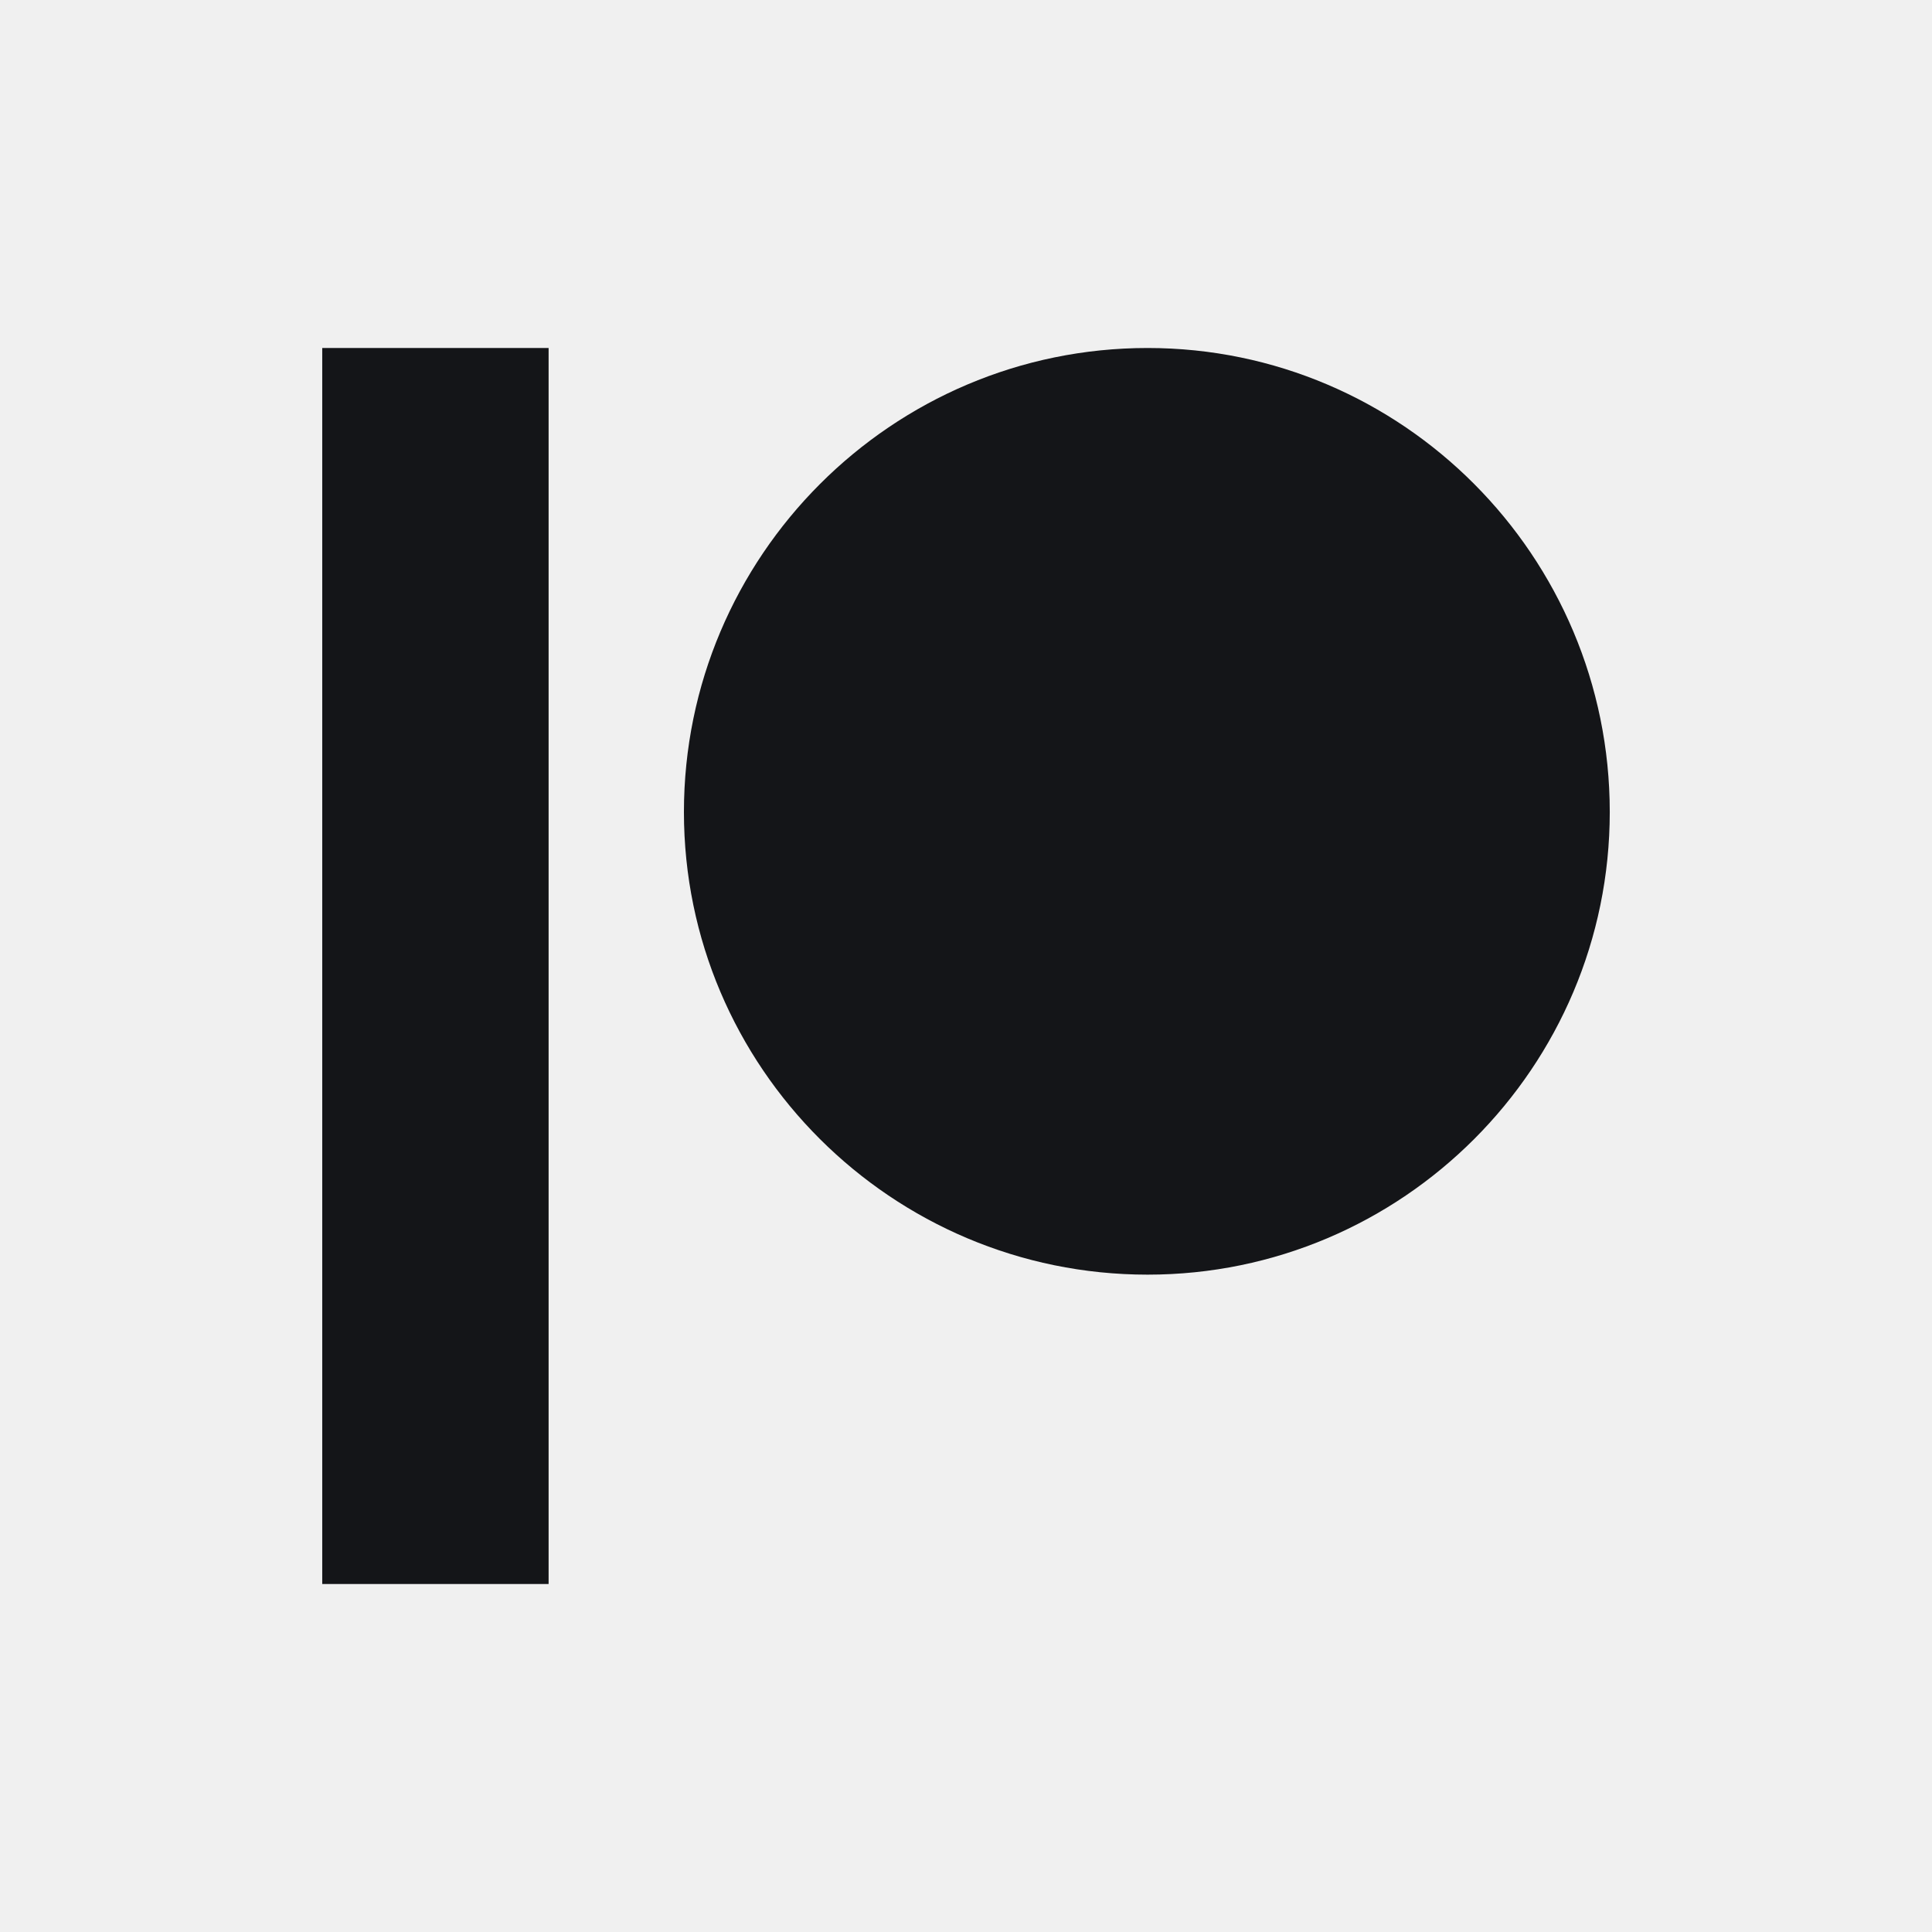
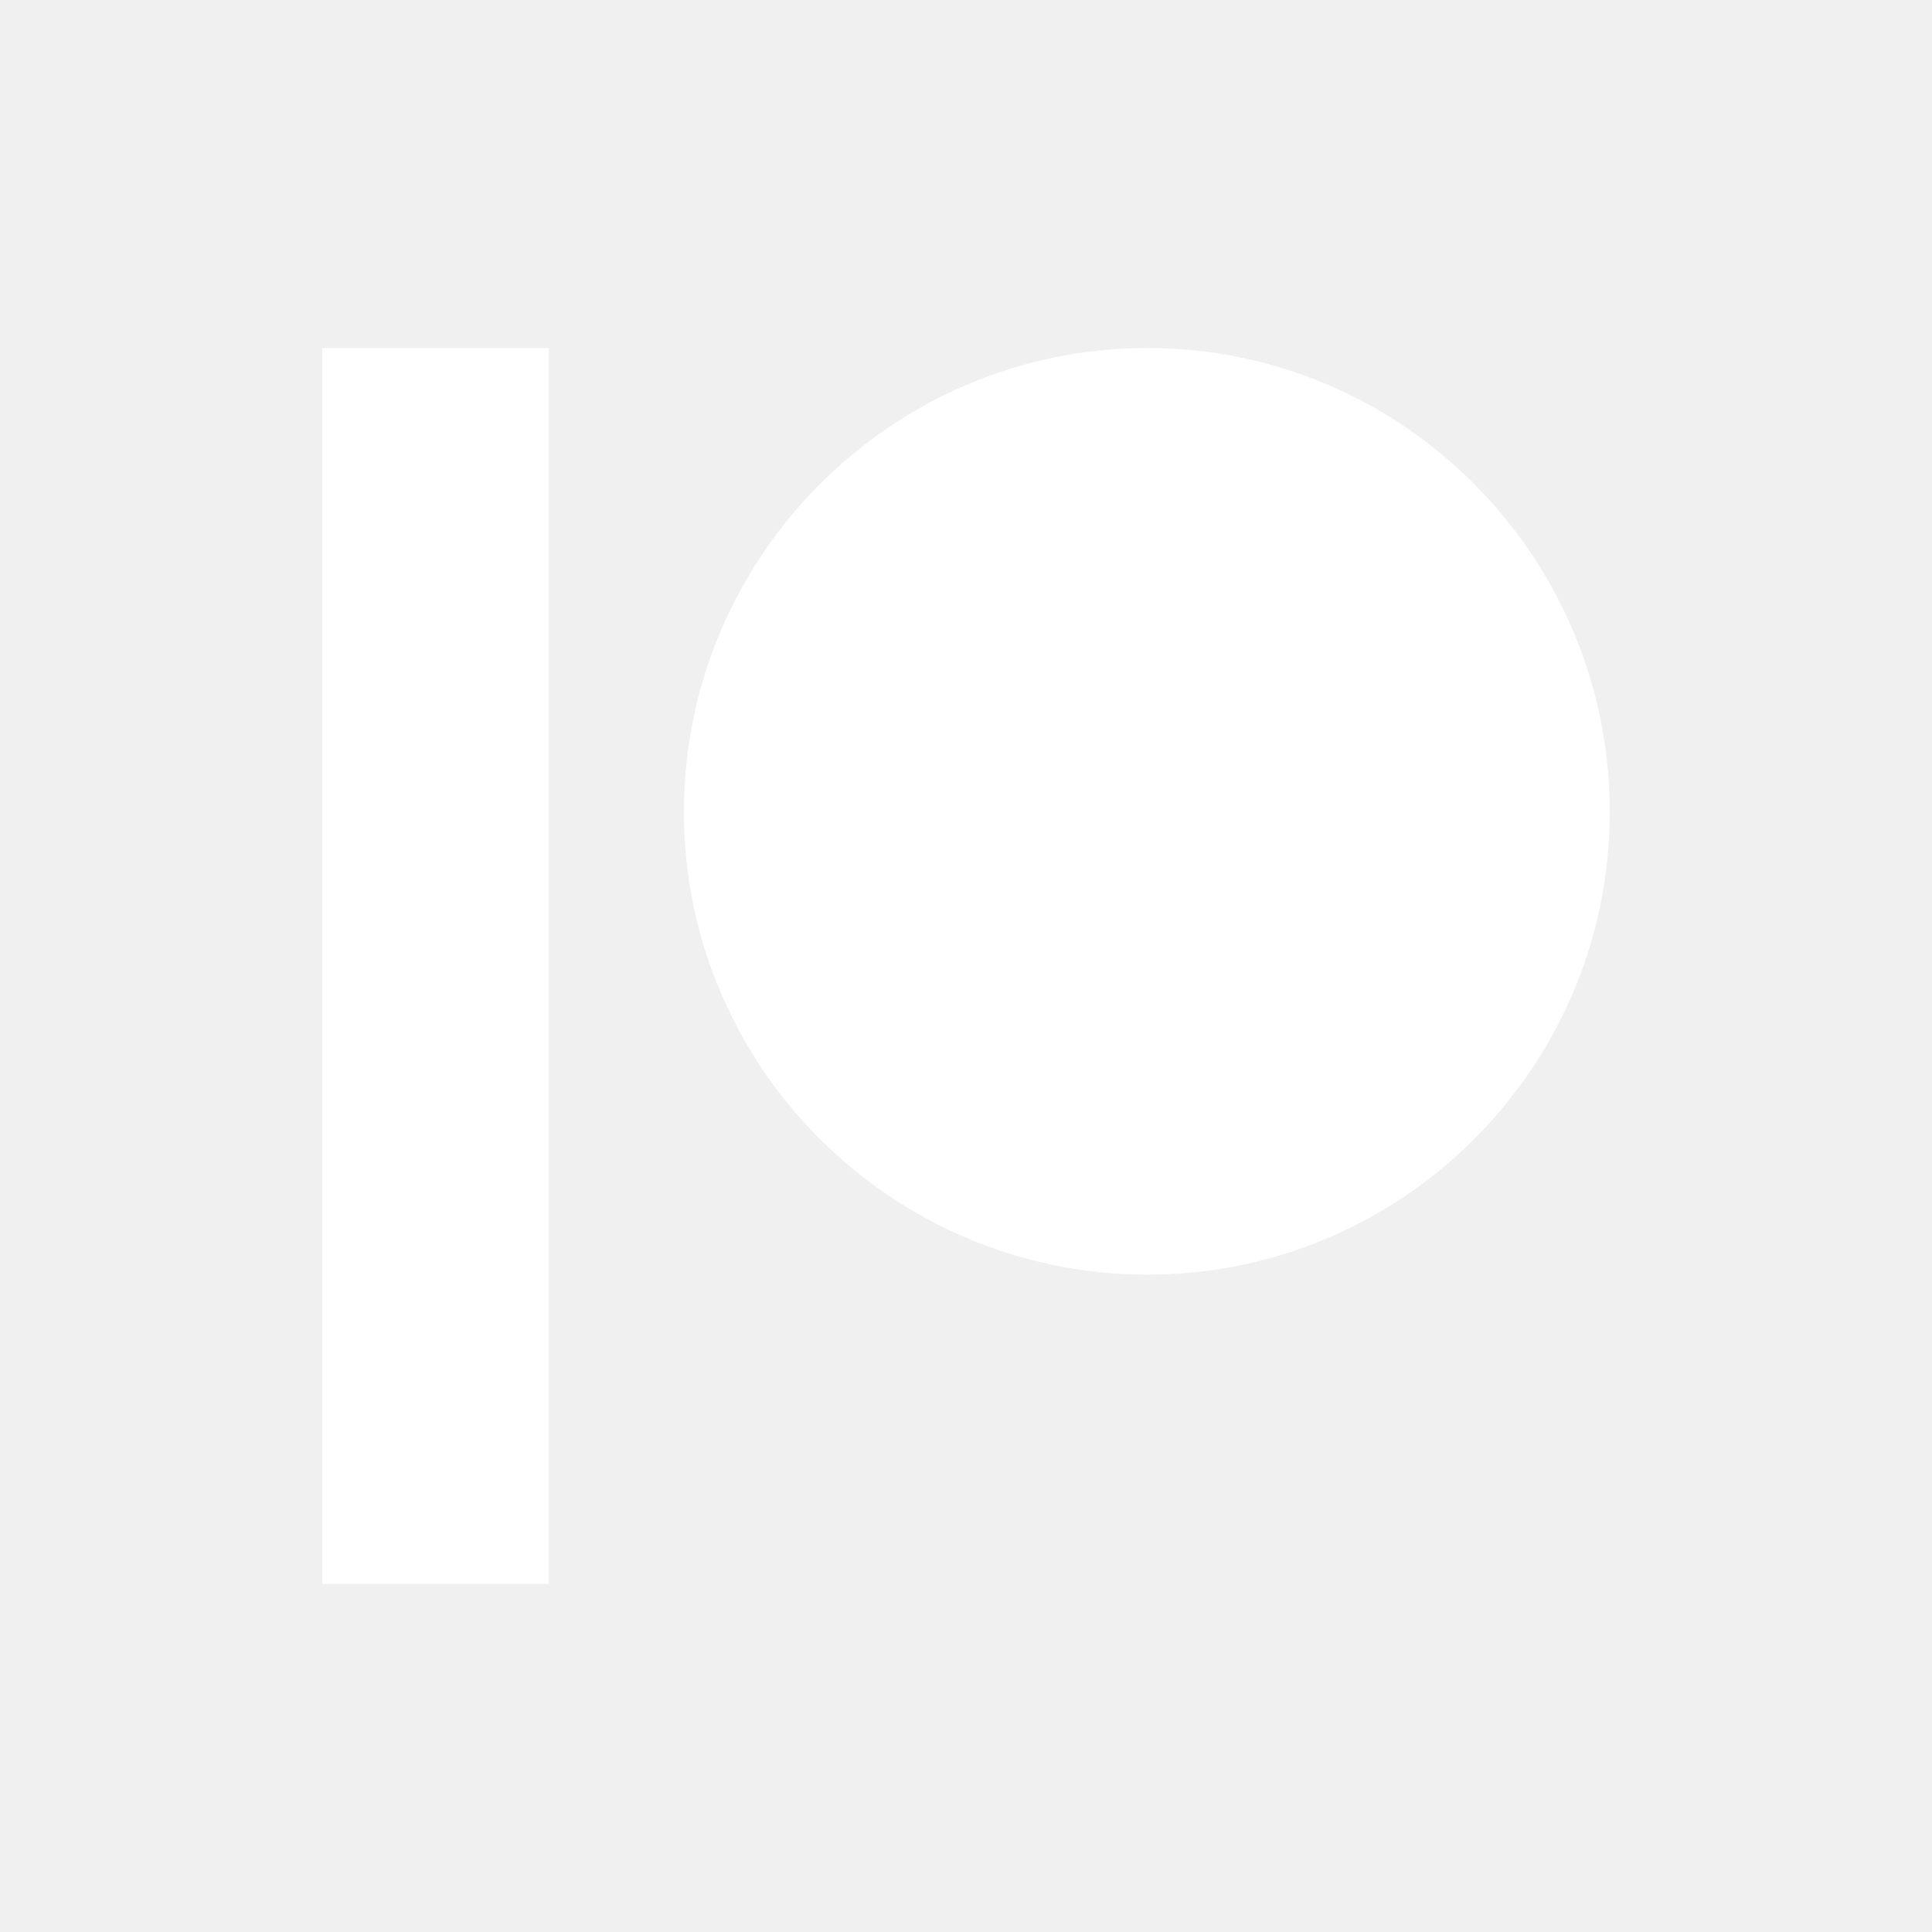
- <svg xmlns="http://www.w3.org/2000/svg" id="Layer_1" data-name="Layer 1" viewBox="0 0 900 900">
-   <defs>
-     <style>.cls-1{fill:#141518;fill-rule:evenodd;}</style>
-   </defs>
-   <path class="cls-1" d="M534.6,162.11c-119.07,0-216,97-216,216.16,0,118.83,96.88,215.51,216,215.51,118.71,0,215.29-96.68,215.29-215.51C749.89,259.08,653.31,162.11,534.6,162.11Z" />
-   <path class="cls-1" d="M150.11,737.89H255.56V162.11H150.11Z" />
+ <svg xmlns="http://www.w3.org/2000/svg" viewBox="0 0 900 900">
+   <path d="M534.6,162.11c-119.07,0-216,97-216,216.16,0,118.83,96.88,215.51,216,215.51,118.71,0,215.29-96.68,215.29-215.51C749.89,259.08,653.31,162.11,534.6,162.11Z" style="fill:#fff;fill-rule:evenodd" />
+   <path d="M150.11,737.89H255.56V162.11H150.11Z" style="fill:#fff;fill-rule:evenodd" />
</svg>
